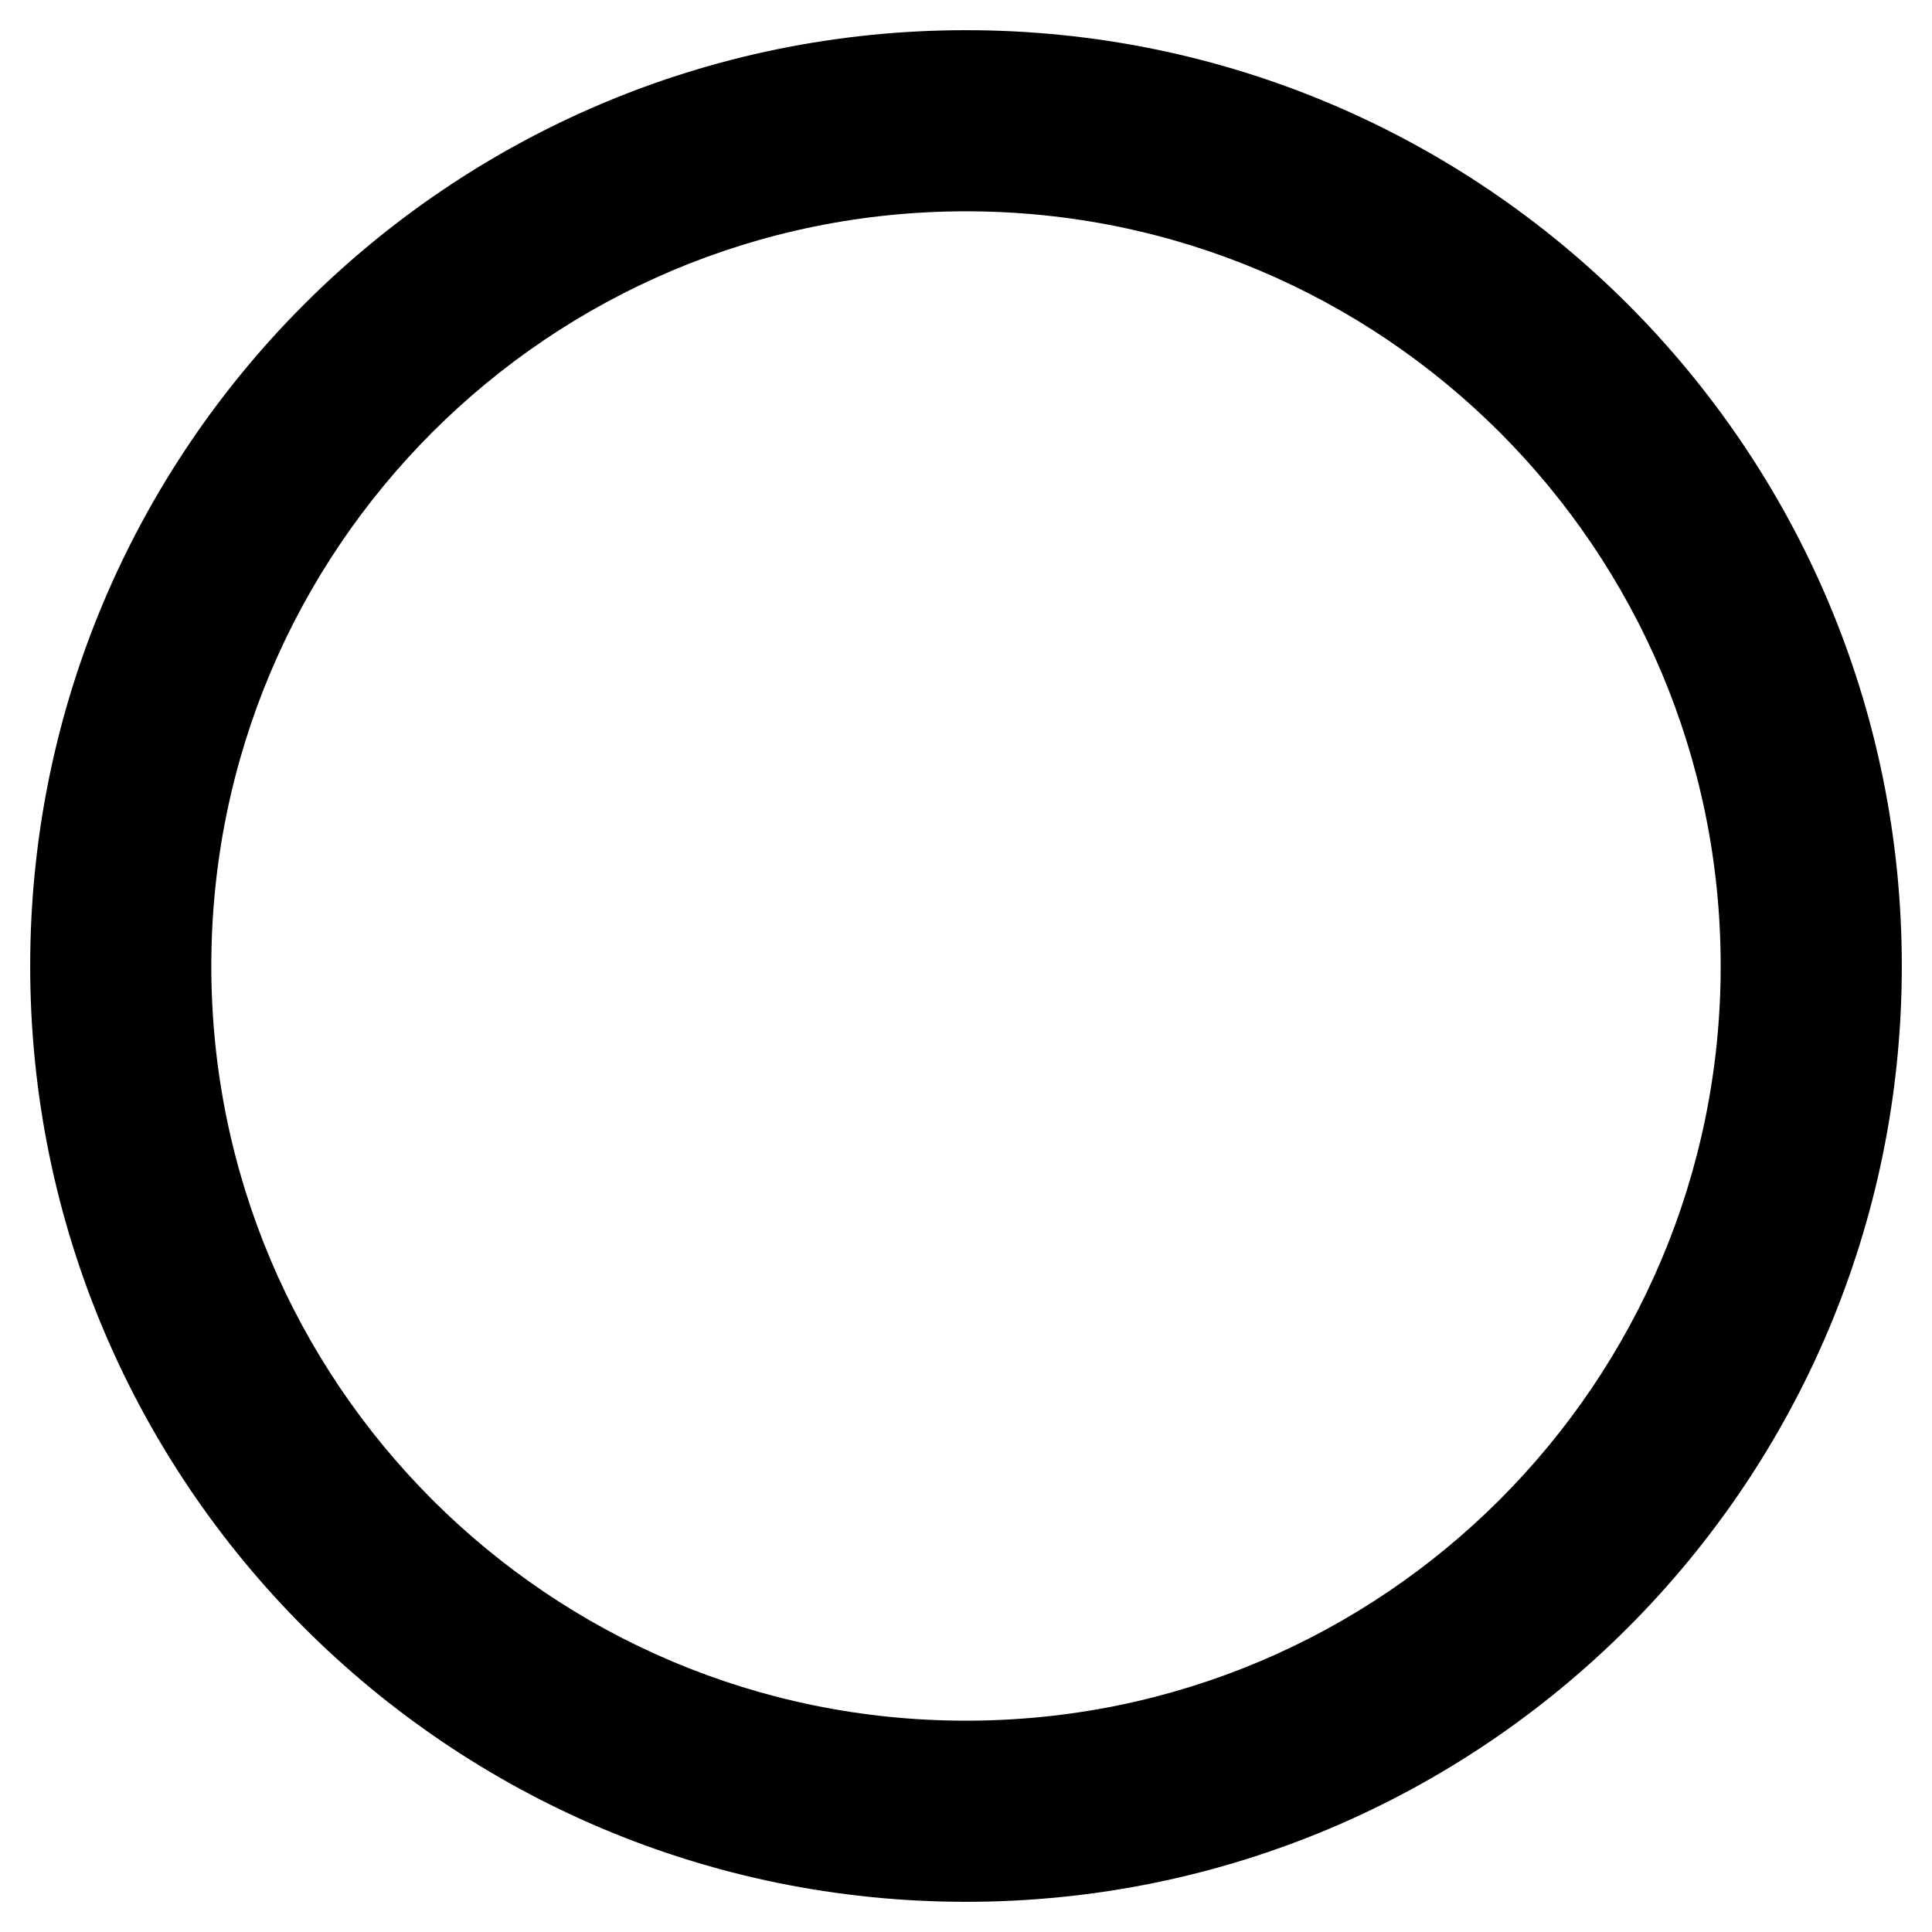
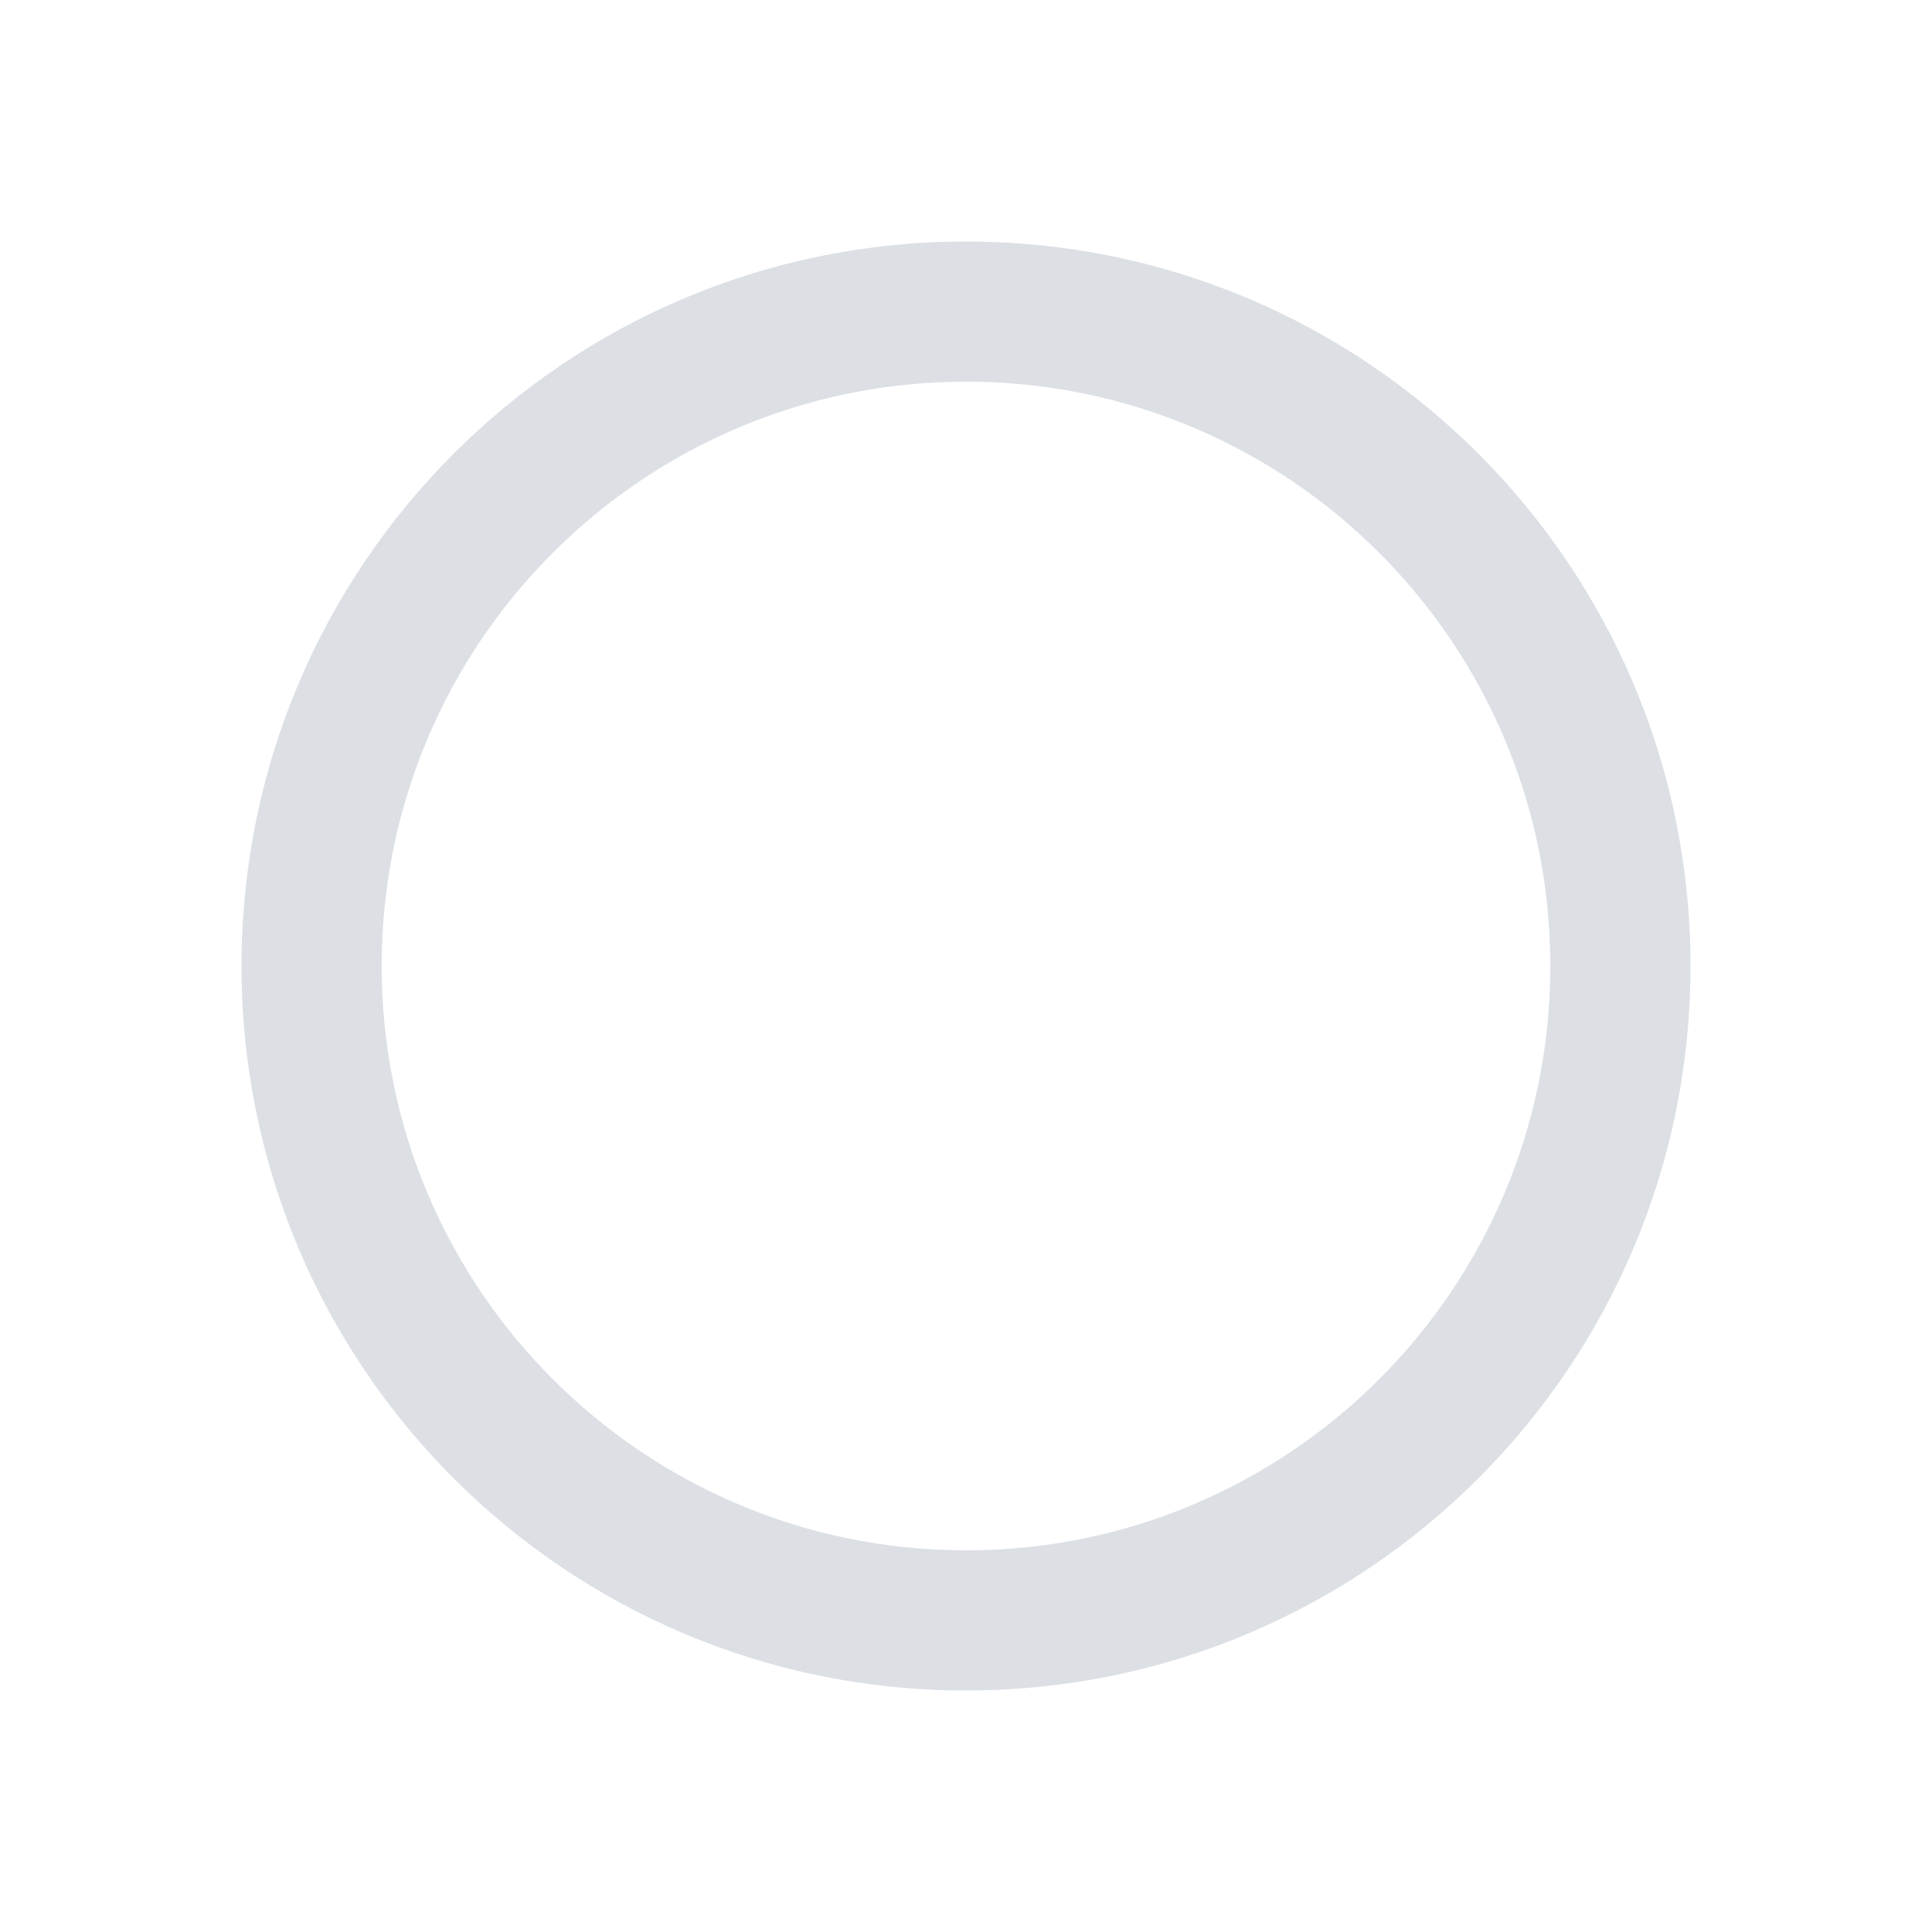
- <svg xmlns="http://www.w3.org/2000/svg" viewBox="0 0 512 512">
-   <path d="M256 8C119 8 8 119 8 256s111 248 248 248 248-111 248-248S393 8 256 8zm0 448c-110.5 0-200-89.5-200-200S145.5 56 256 56s200 89.5 200 200-89.5 200-200 200z" />
+ <svg xmlns="http://www.w3.org/2000/svg" width="16" height="16" viewBox="0 0 16 16" fill="none">
+   <path d="M8 2C4.685 2 2 4.685 2 8C2 11.315 4.685 14 8 14C11.315 14 14 11.315 14 8C14 4.685 11.315 2 8 2ZM8 12.839C5.327 12.839 3.161 10.673 3.161 8C3.161 5.327 5.327 3.161 8 3.161C10.673 3.161 12.839 5.327 12.839 8C12.839 10.673 10.673 12.839 8 12.839Z" fill="#DCE0E5" />
</svg>
